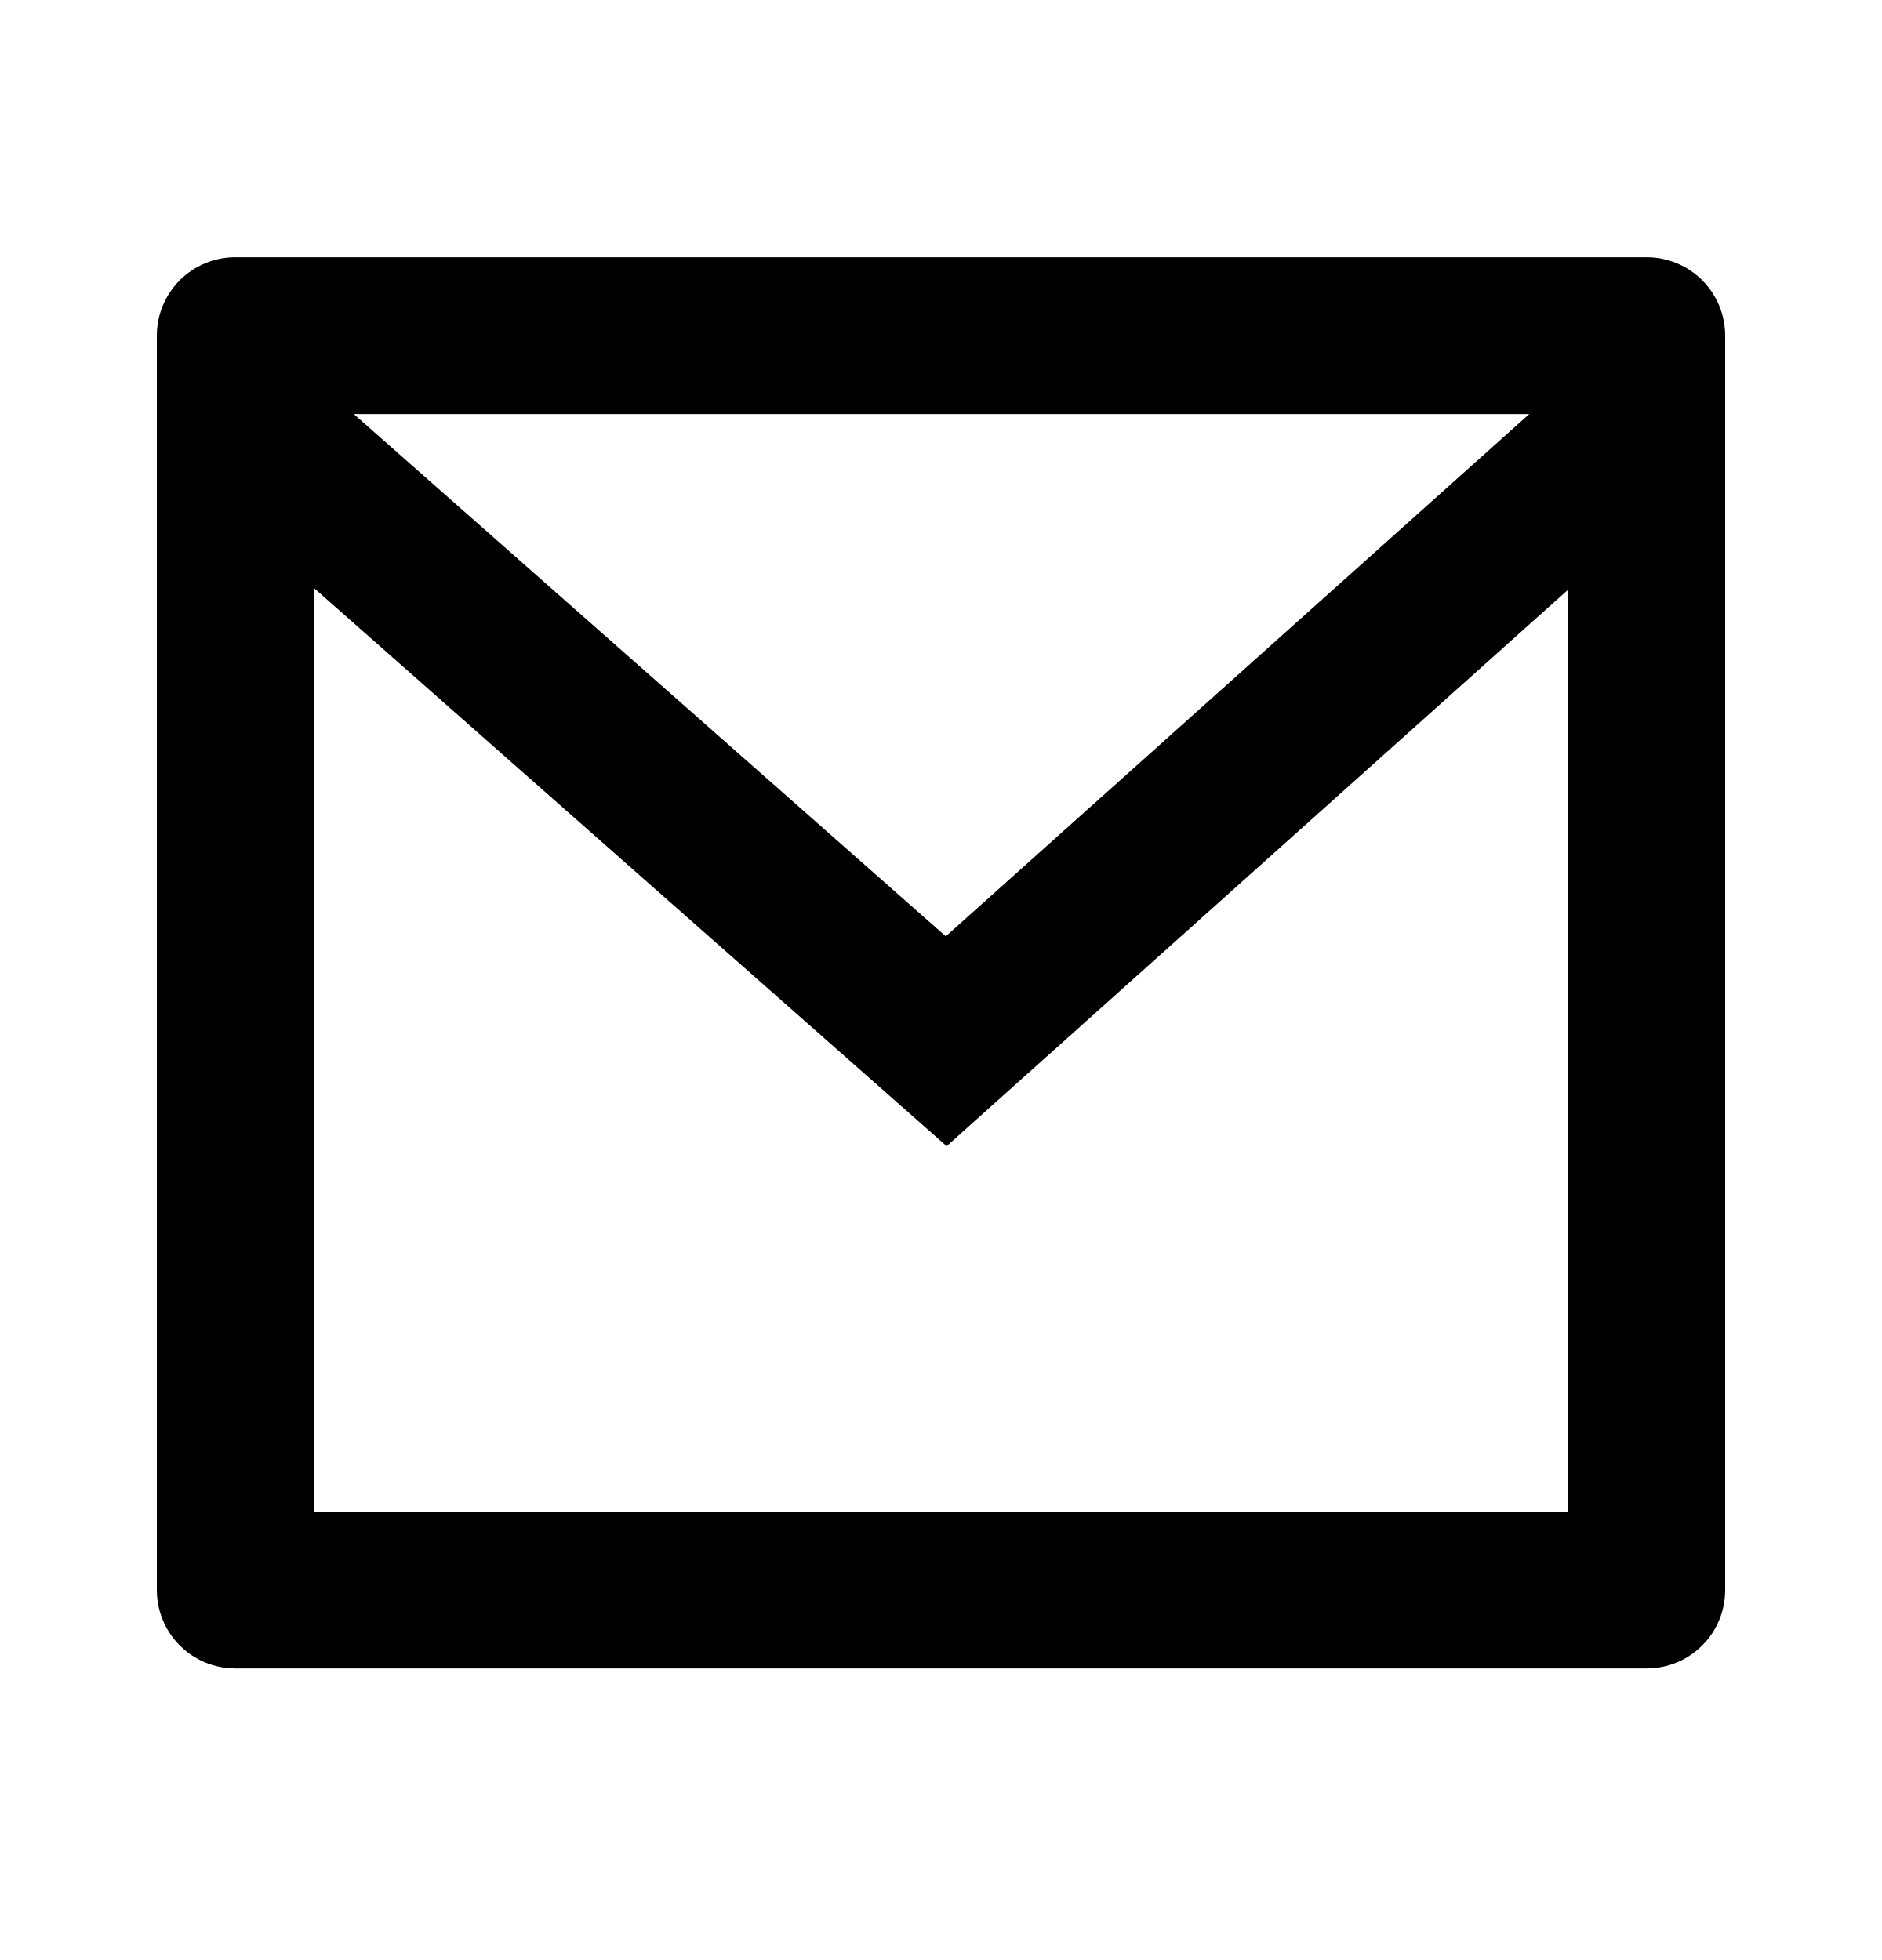
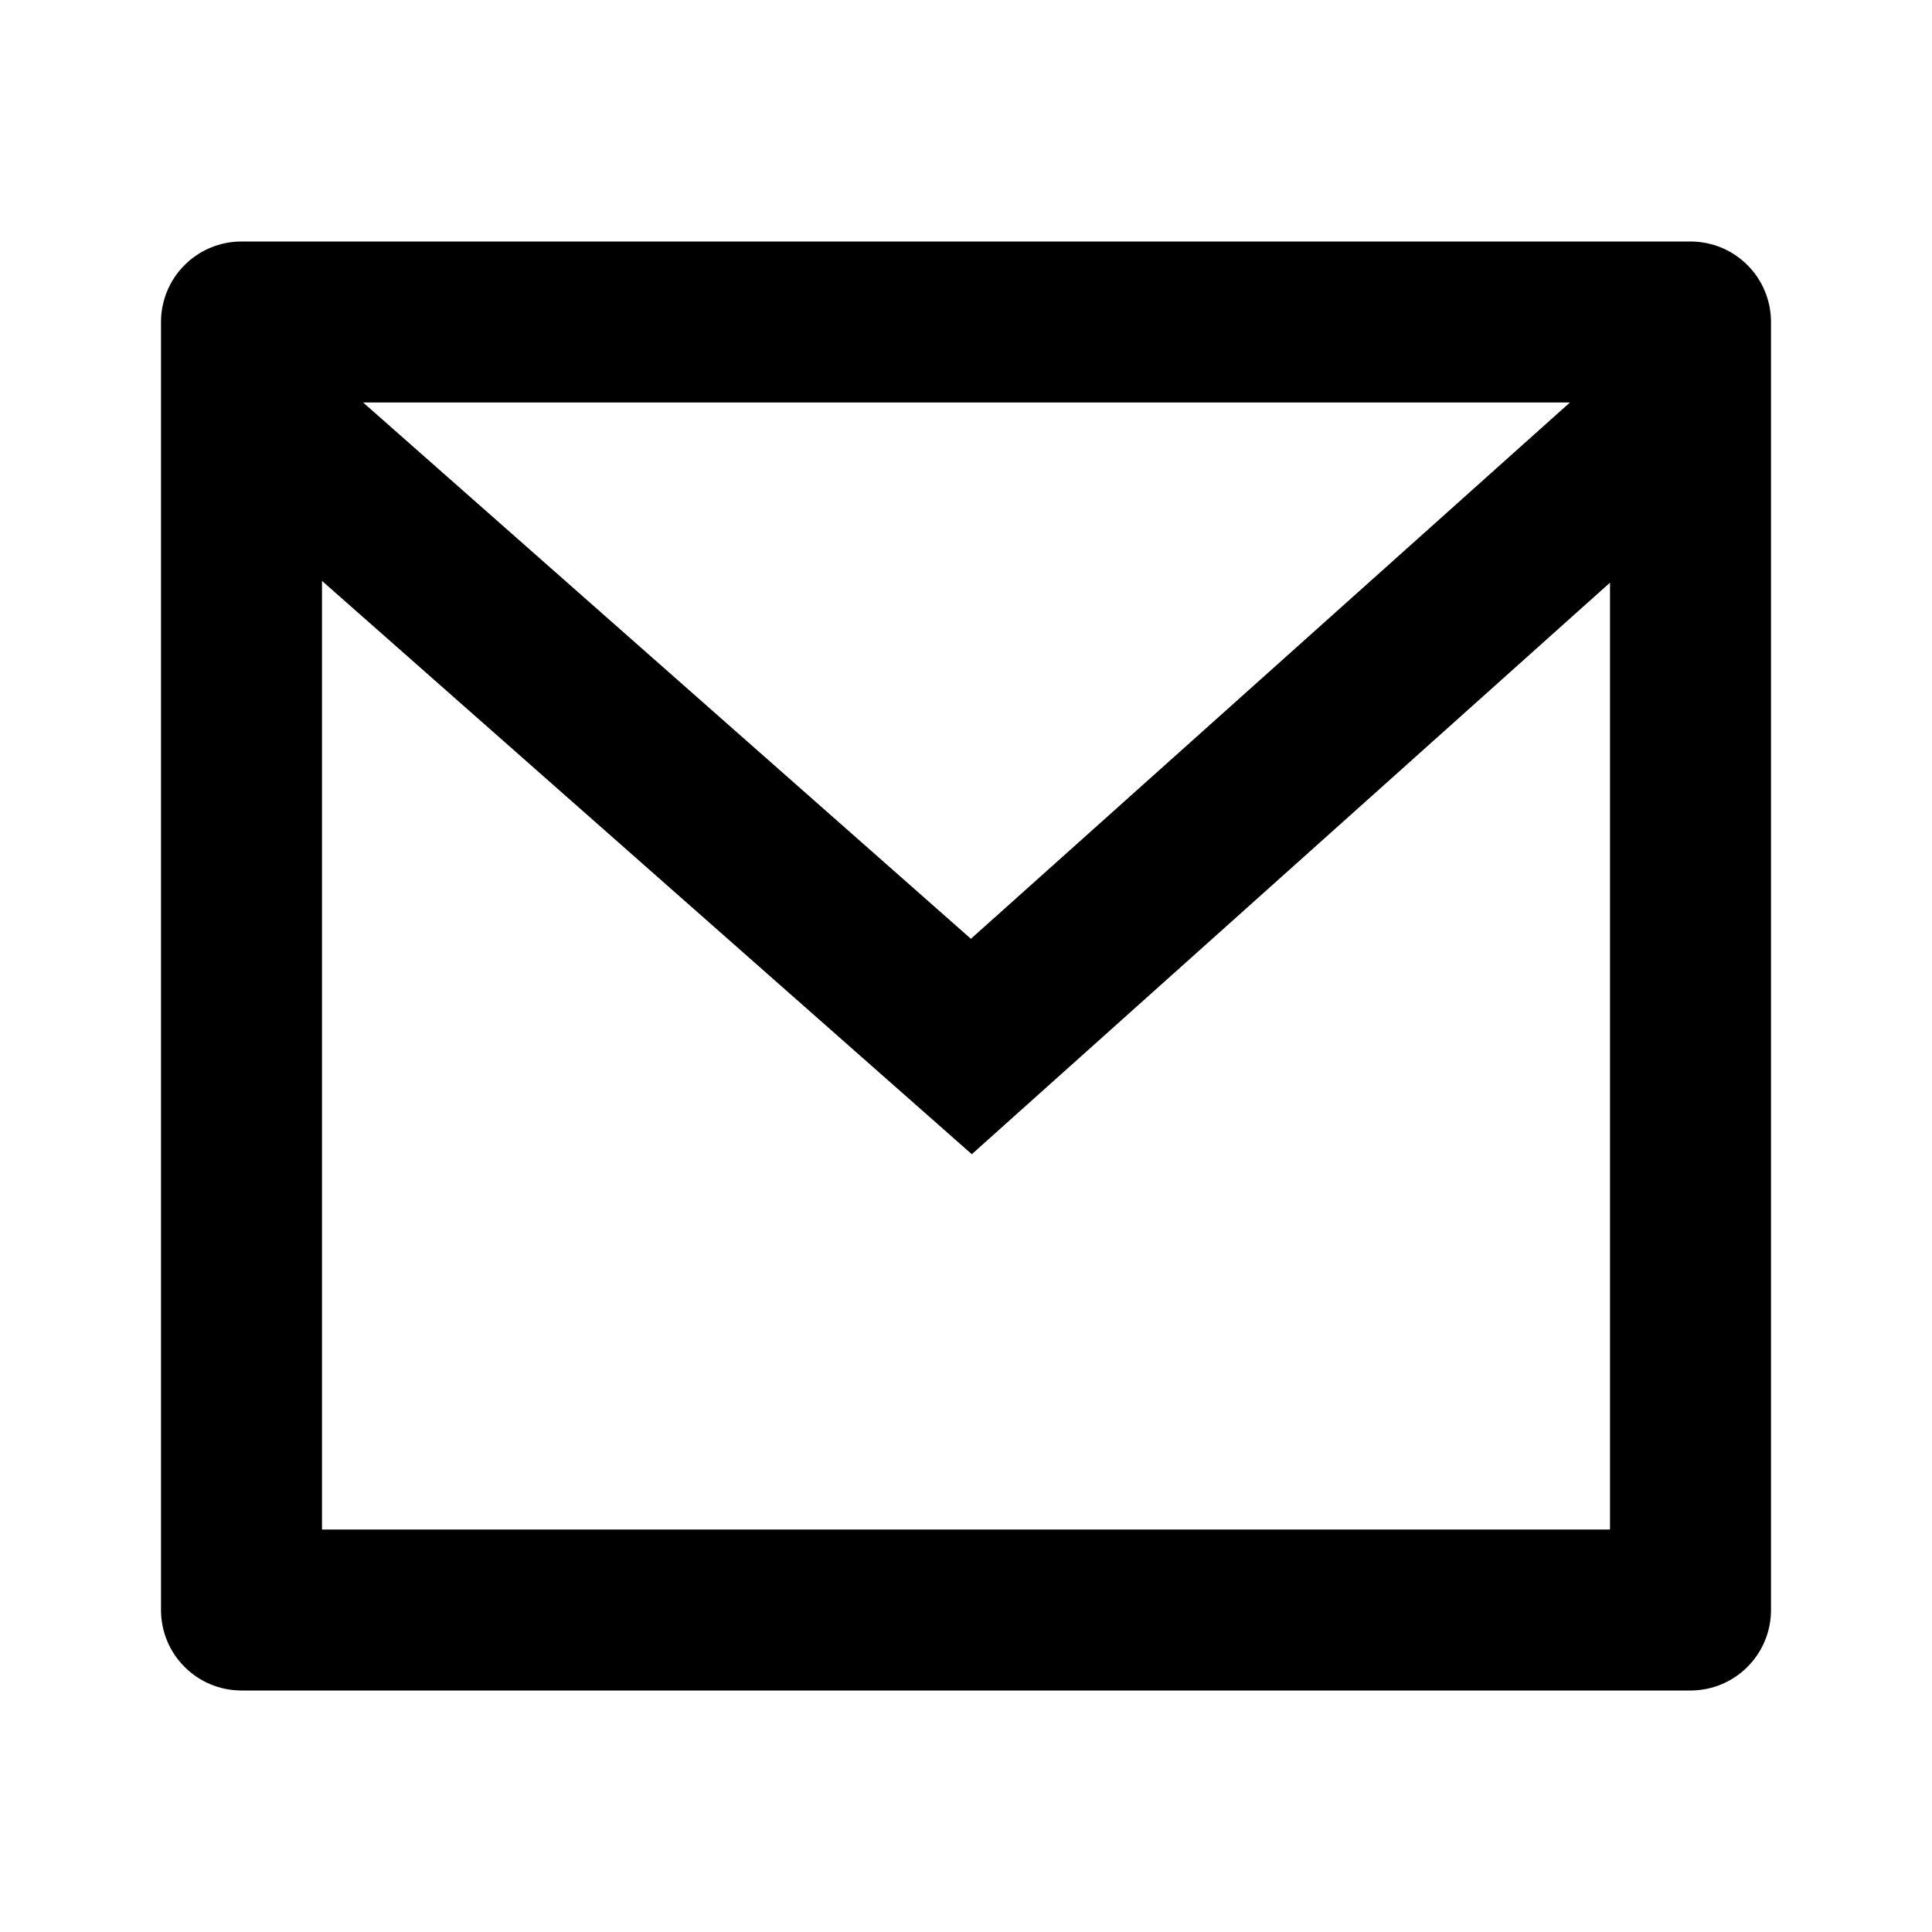
- <svg xmlns="http://www.w3.org/2000/svg" viewBox="0 0 24 25">
-   <path d="M3 3.281H21C21.265 3.281 21.52 3.387 21.707 3.574C21.895 3.762 22 4.016 22 4.281V20.281C22 20.547 21.895 20.801 21.707 20.988C21.52 21.176 21.265 21.281 21 21.281H3C2.735 21.281 2.48 21.176 2.293 20.988C2.105 20.801 2 20.547 2 20.281V4.281C2 4.016 2.105 3.762 2.293 3.574C2.48 3.387 2.735 3.281 3 3.281ZM20 7.519L12.072 14.619L4 7.497V19.281H20V7.519ZM4.511 5.281L12.061 11.943L19.502 5.281H4.511Z" />
+ <svg xmlns="http://www.w3.org/2000/svg" viewBox="0 0 24 24">
+   <path d="M3 3H21C21.265 3 21.52 3.105 21.707 3.293C21.895 3.48 22 3.735 22 4V20C22 20.265 21.895 20.52 21.707 20.707C21.52 20.895 21.265 21 21 21H3C2.735 21 2.48 20.895 2.293 20.707C2.105 20.52 2 20.265 2 20V4C2 3.735 2.105 3.48 2.293 3.293C2.48 3.105 2.735 3 3 3ZM20 7.238L12.072 14.338L4 7.216V19H20V7.238ZM4.511 5L12.061 11.662L19.502 5H4.511Z" />
</svg>
